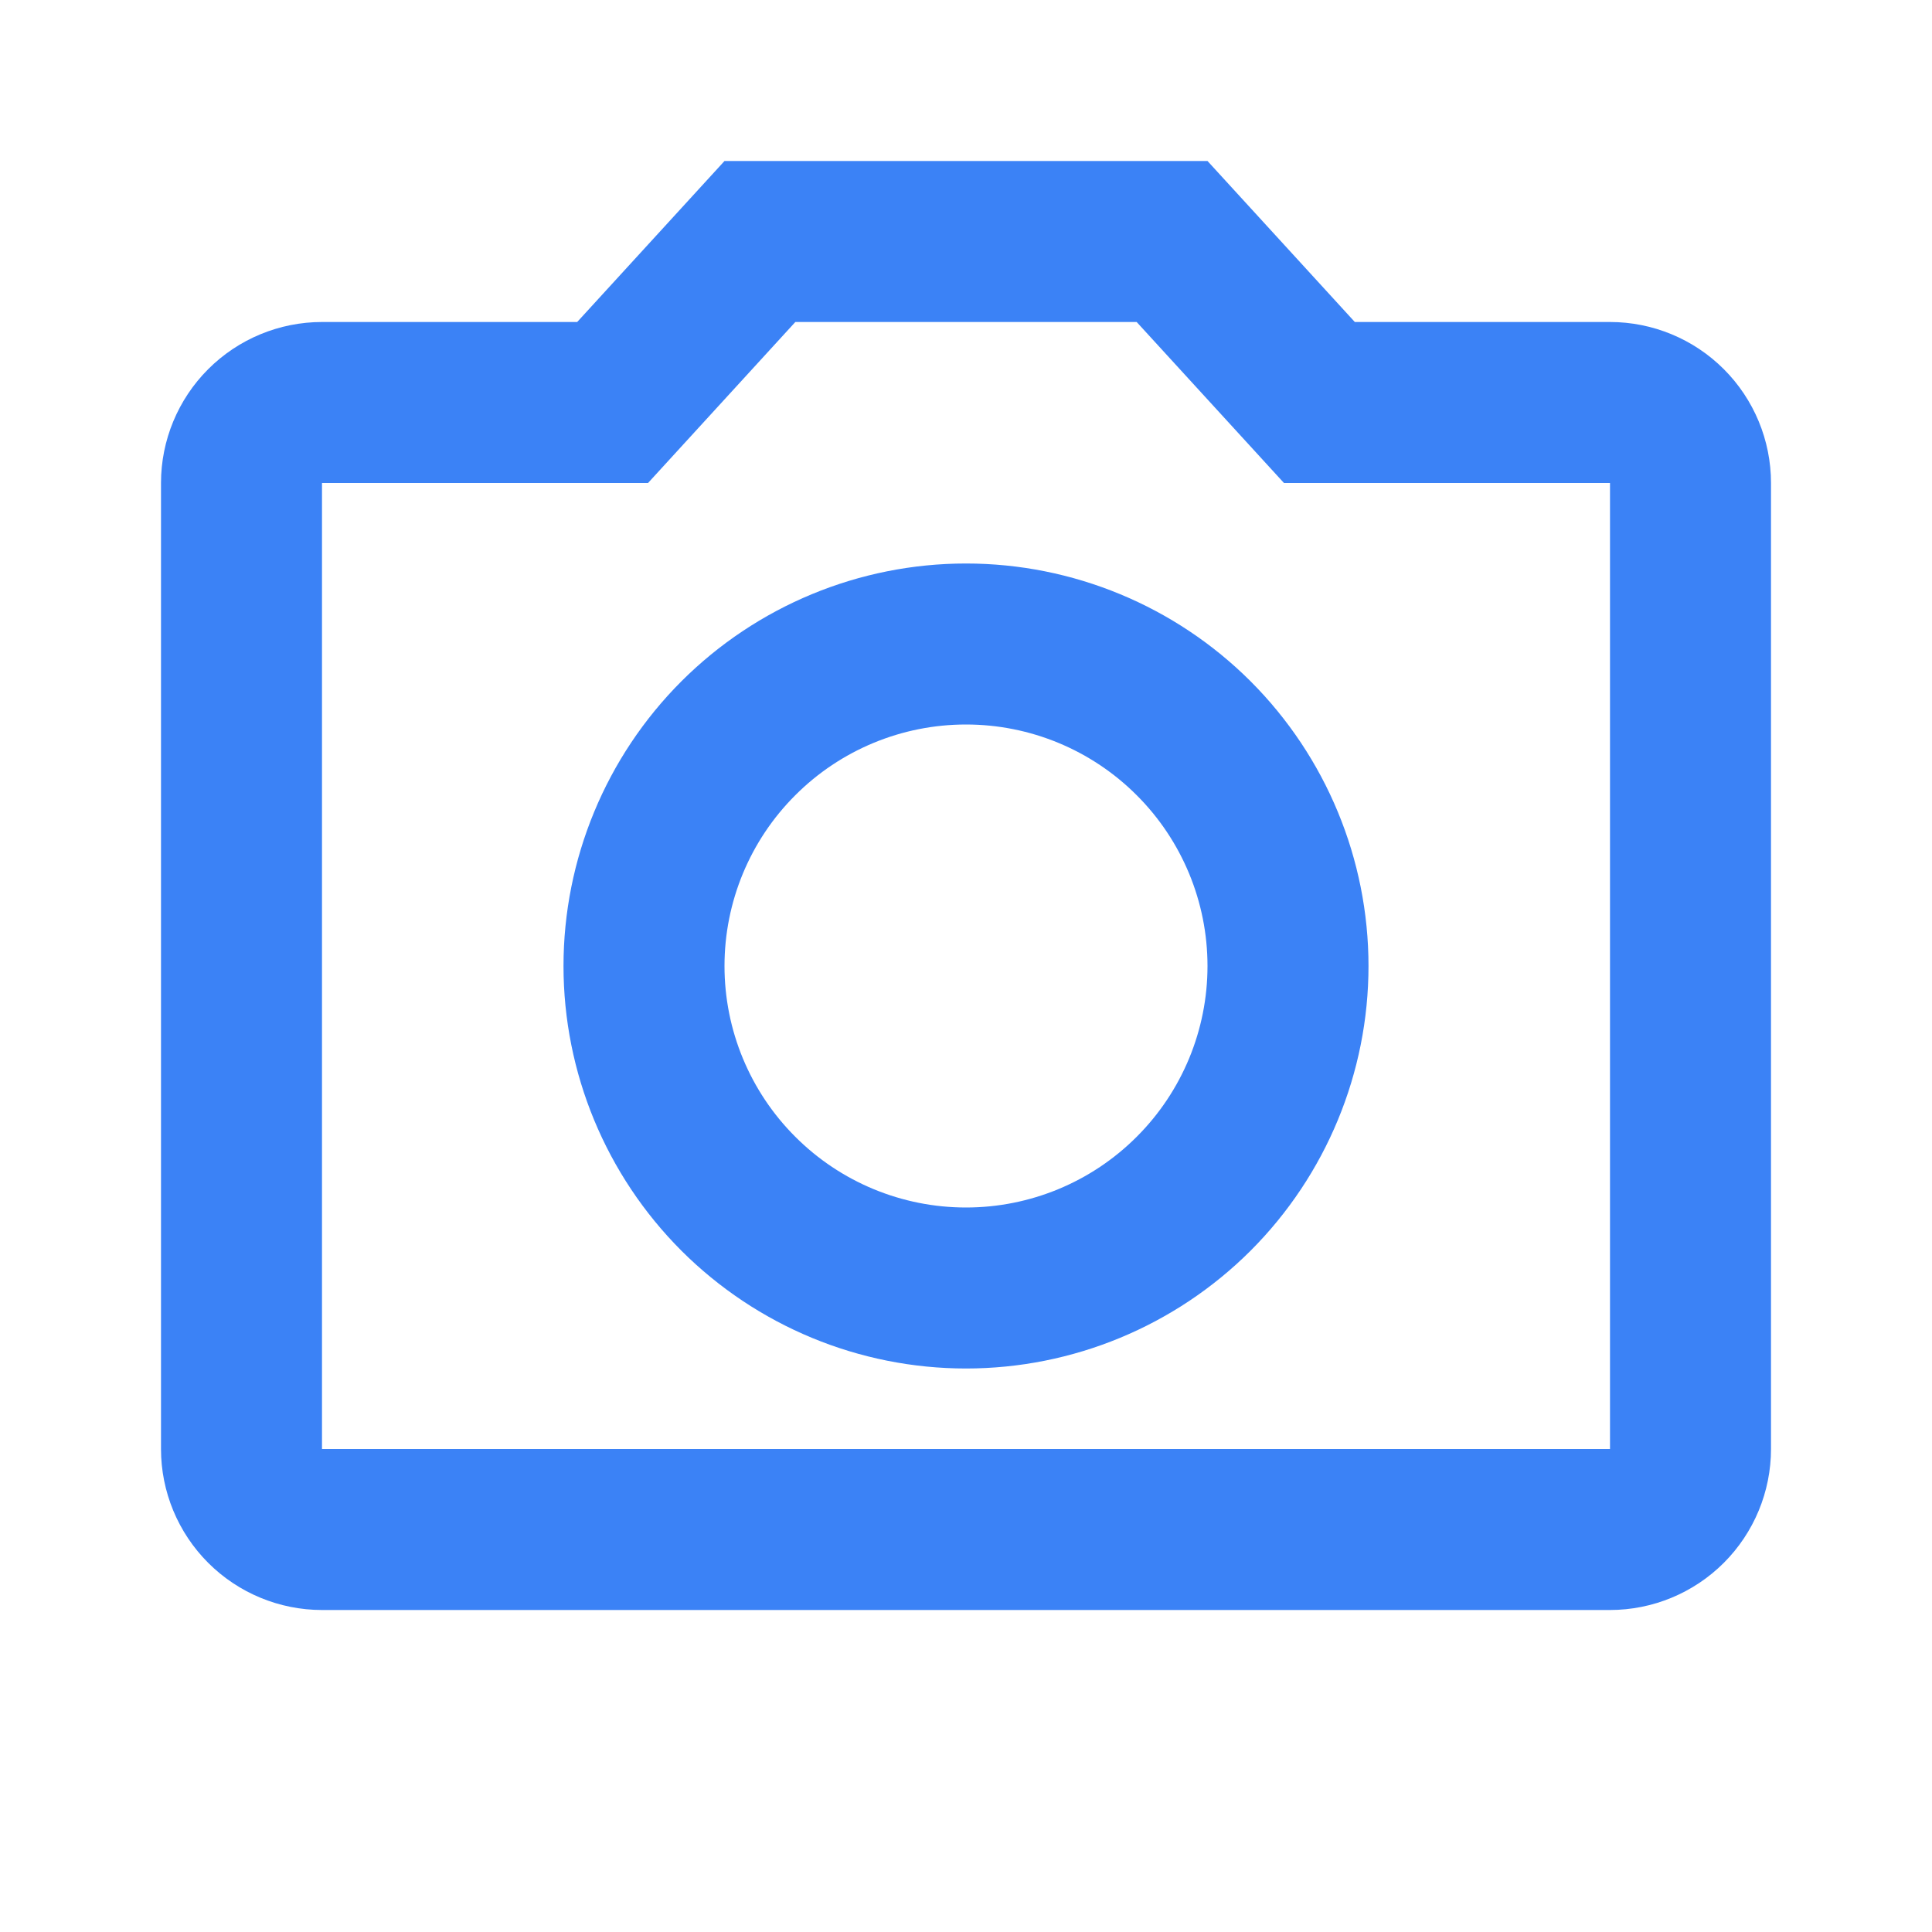
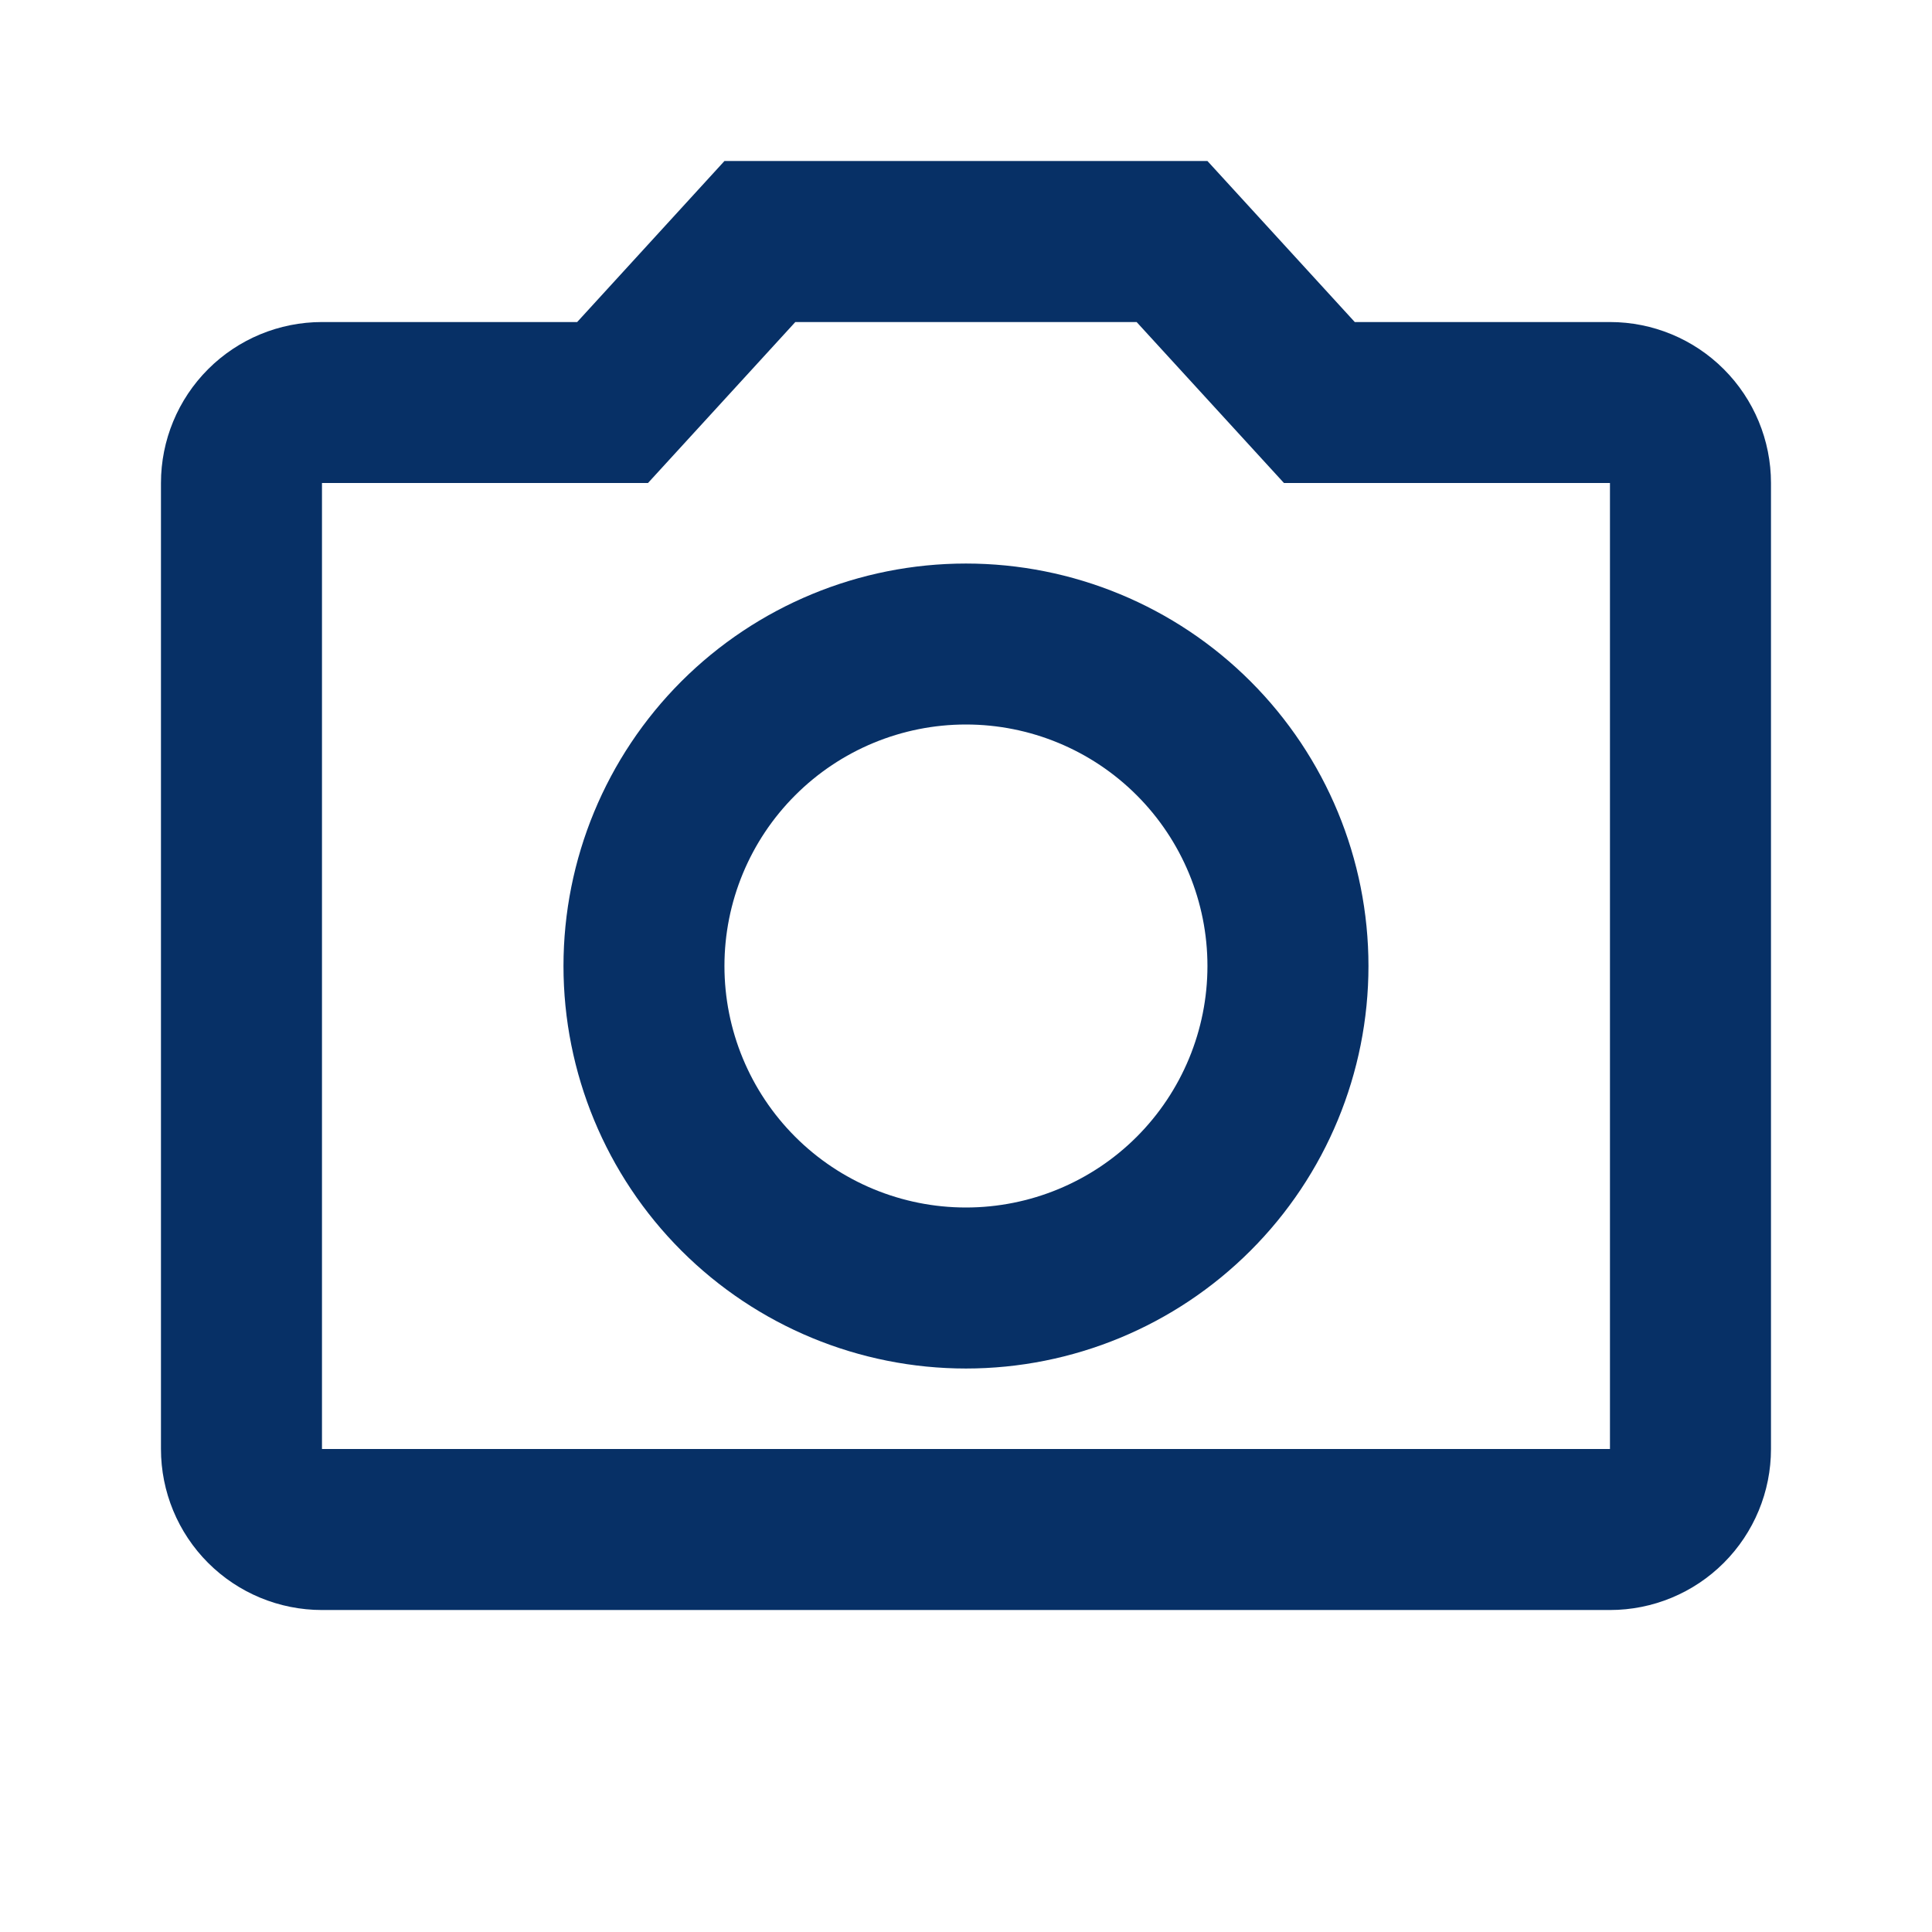
- <svg xmlns="http://www.w3.org/2000/svg" width="24" height="24" viewBox="0 0 24 24" fill="none">
-   <path d="M20 4H16.83L15 2H9L7.17 4H4C3.47 4 2.961 4.211 2.586 4.586C2.211 4.961 2 5.47 2 6V18C2 18.53 2.211 19.039 2.586 19.414C2.961 19.789 3.47 20 4 20H20C20.53 20 21.039 19.789 21.414 19.414C21.789 19.039 22 18.53 22 18V6C22 5.47 21.789 4.961 21.414 4.586C21.039 4.211 20.53 4 20 4V4ZM20 18H4V6H8.05L9.88 4H14.12L15.95 6H20V18ZM12 7C10.674 7 9.402 7.527 8.464 8.464C7.527 9.402 7 10.674 7 12C7 13.326 7.527 14.598 8.464 15.536C9.402 16.473 10.674 17 12 17C13.326 17 14.598 16.473 15.536 15.536C16.473 14.598 17 13.326 17 12C17 10.674 16.473 9.402 15.536 8.464C14.598 7.527 13.326 7 12 7V7ZM12 15C11.204 15 10.441 14.684 9.879 14.121C9.316 13.559 9 12.796 9 12C9 11.204 9.316 10.441 9.879 9.879C10.441 9.316 11.204 9 12 9C12.796 9 13.559 9.316 14.121 9.879C14.684 10.441 15 11.204 15 12C15 12.796 14.684 13.559 14.121 14.121C13.559 14.684 12.796 15 12 15Z" fill="#3B82F6" />
+ <svg xmlns="http://www.w3.org/2000/svg" width="35" height="35" viewBox="0 0 35 35" fill="none">
+   <path d="M29.166 5.834H24.543L21.874 2.917H13.124L10.456 5.834H5.833C5.059 5.834 4.317 6.141 3.77 6.688C3.223 7.235 2.916 7.977 2.916 8.75V26.25C2.916 27.024 3.223 27.766 3.77 28.313C4.317 28.86 5.059 29.167 5.833 29.167H29.166C29.94 29.167 30.681 28.86 31.228 28.313C31.775 27.766 32.083 27.024 32.083 26.25V8.75C32.083 7.977 31.775 7.235 31.228 6.688C30.681 6.141 29.94 5.834 29.166 5.834V5.834ZM29.166 26.25H5.833V8.75H11.739L14.408 5.834H20.591L23.26 8.75H29.166V26.25ZM17.499 10.209C15.566 10.209 13.711 10.977 12.343 12.344C10.976 13.712 10.208 15.566 10.208 17.5C10.208 19.434 10.976 21.289 12.343 22.656C13.711 24.024 15.566 24.792 17.499 24.792C19.433 24.792 21.288 24.024 22.655 22.656C24.023 21.289 24.791 19.434 24.791 17.5C24.791 15.566 24.023 13.712 22.655 12.344C21.288 10.977 19.433 10.209 17.499 10.209V10.209ZM17.499 21.875C16.339 21.875 15.226 21.414 14.406 20.594C13.585 19.773 13.124 18.661 13.124 17.5C13.124 16.34 13.585 15.227 14.406 14.407C15.226 13.586 16.339 13.125 17.499 13.125C18.66 13.125 19.773 13.586 20.593 14.407C21.413 15.227 21.874 16.34 21.874 17.5C21.874 18.661 21.413 19.773 20.593 20.594C19.773 21.414 18.66 21.875 17.499 21.875Z" fill="#073066" />
</svg>
